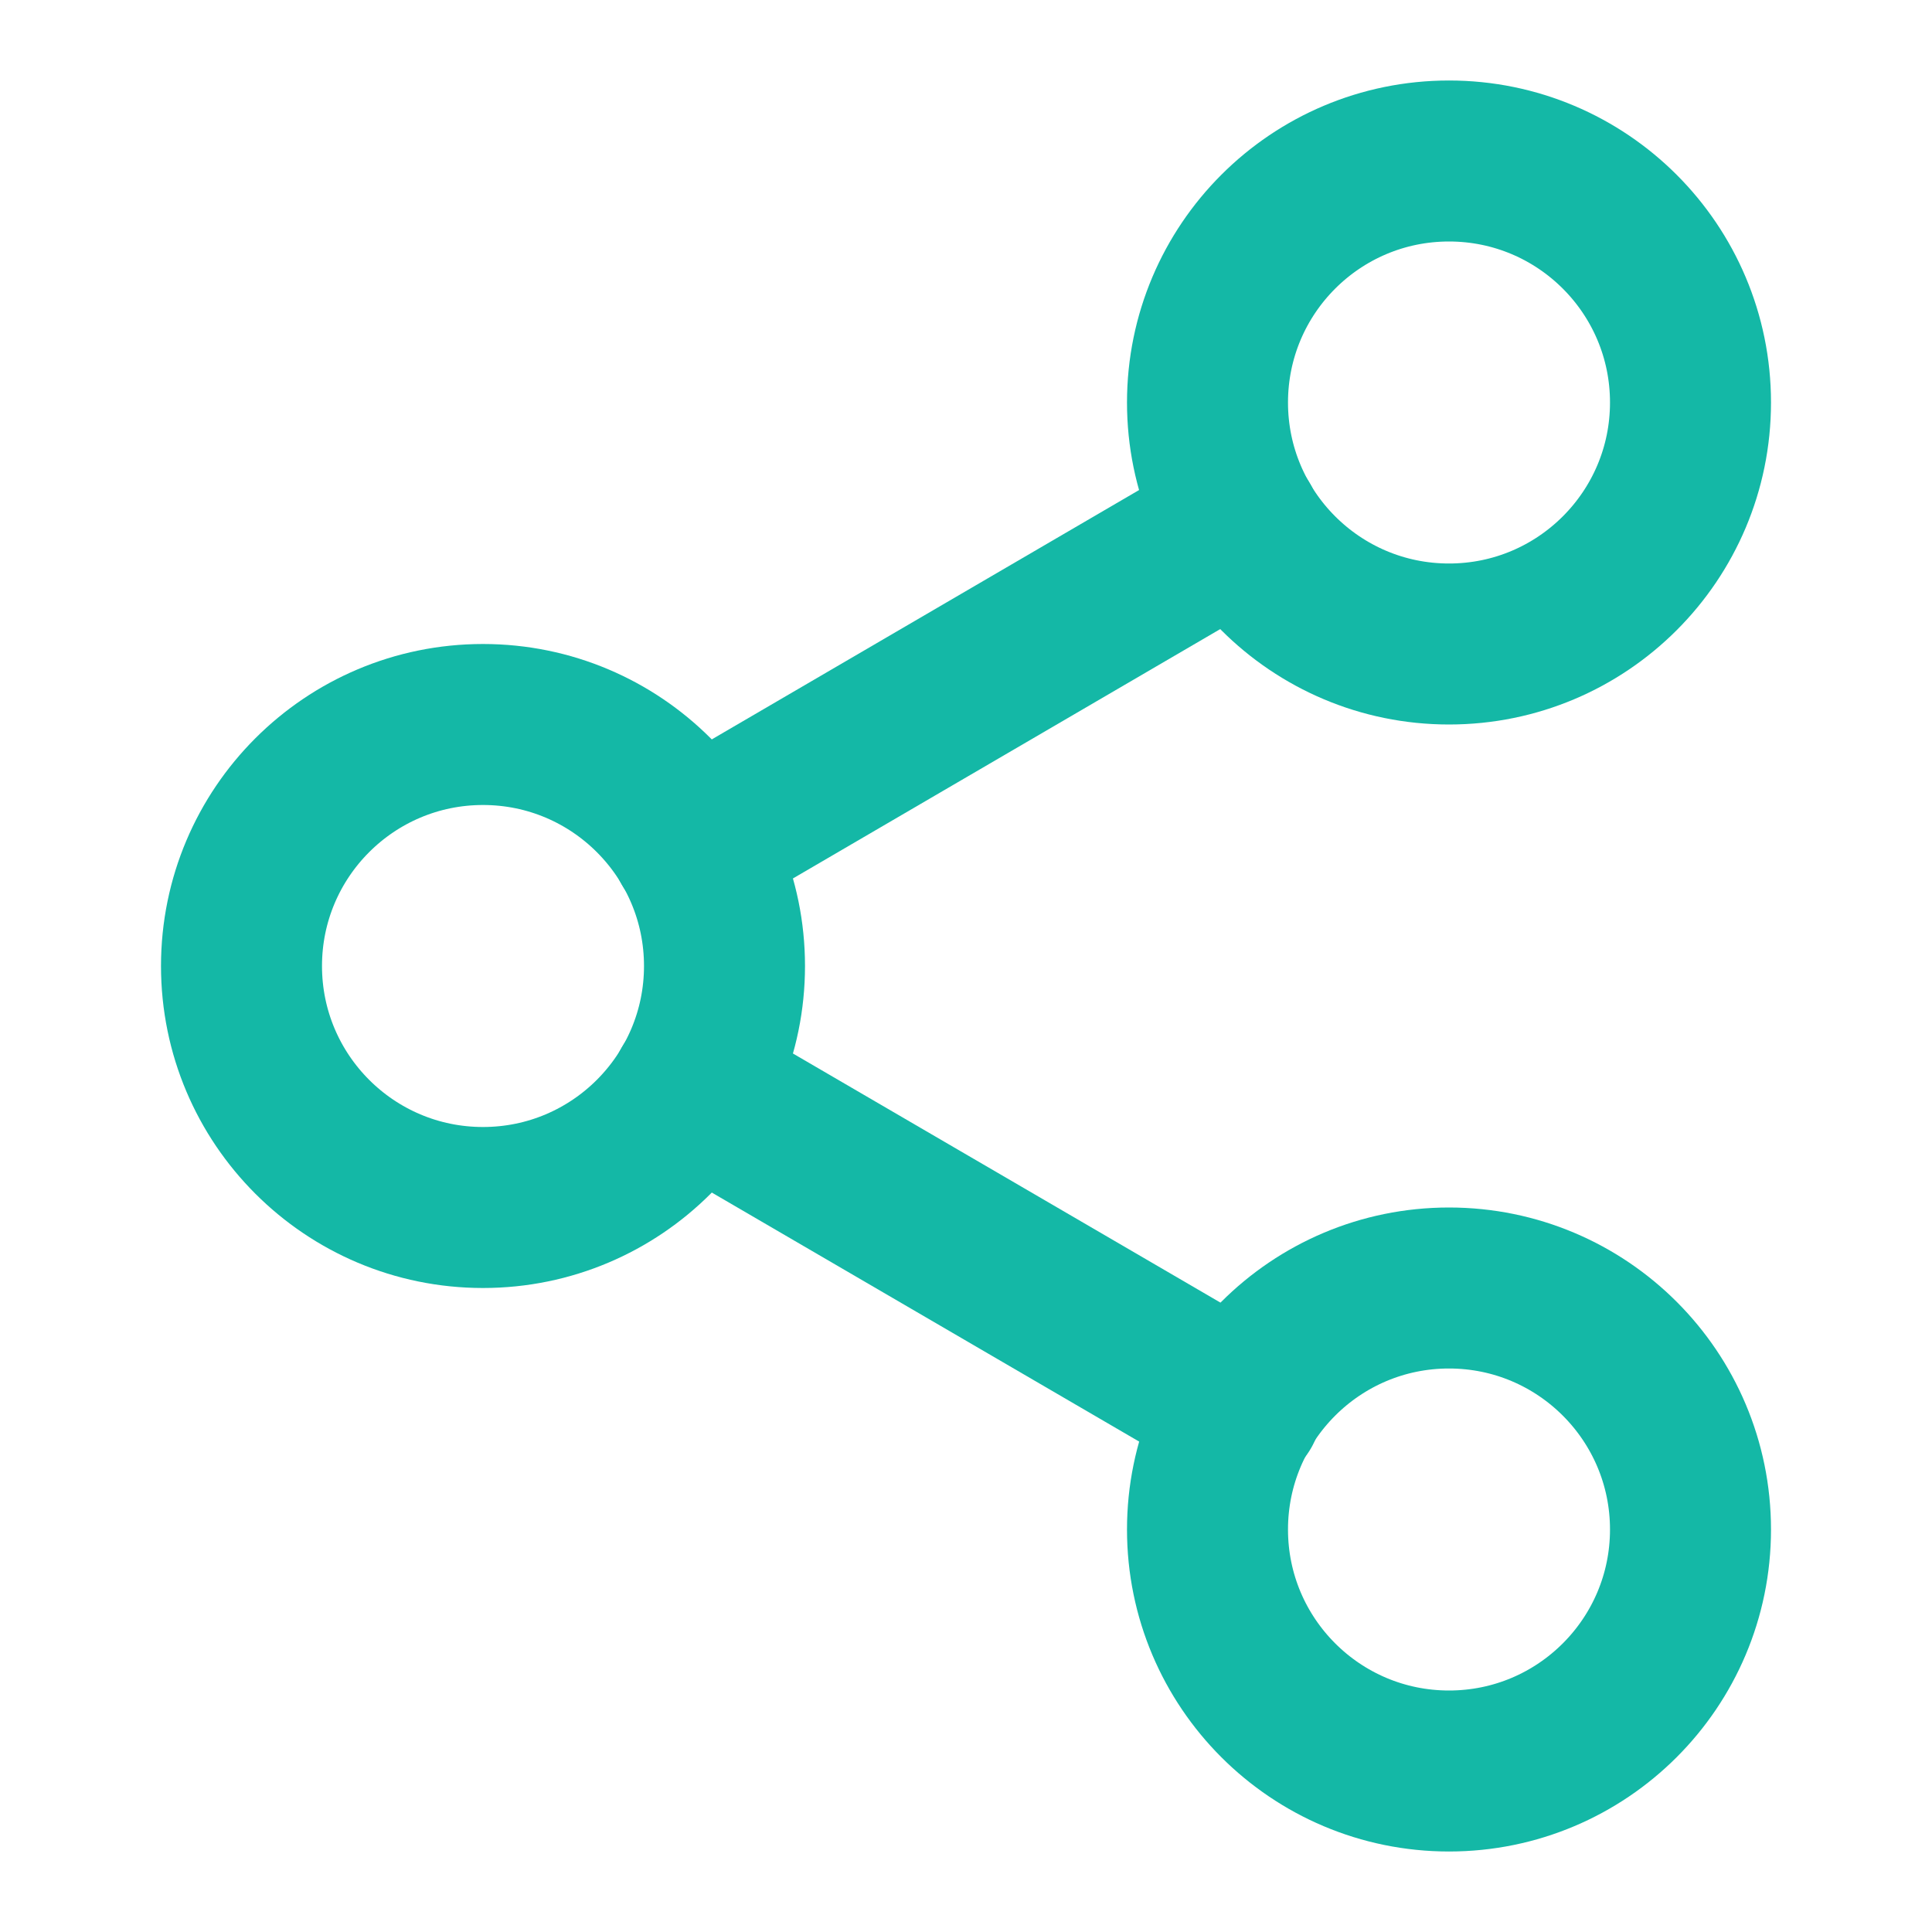
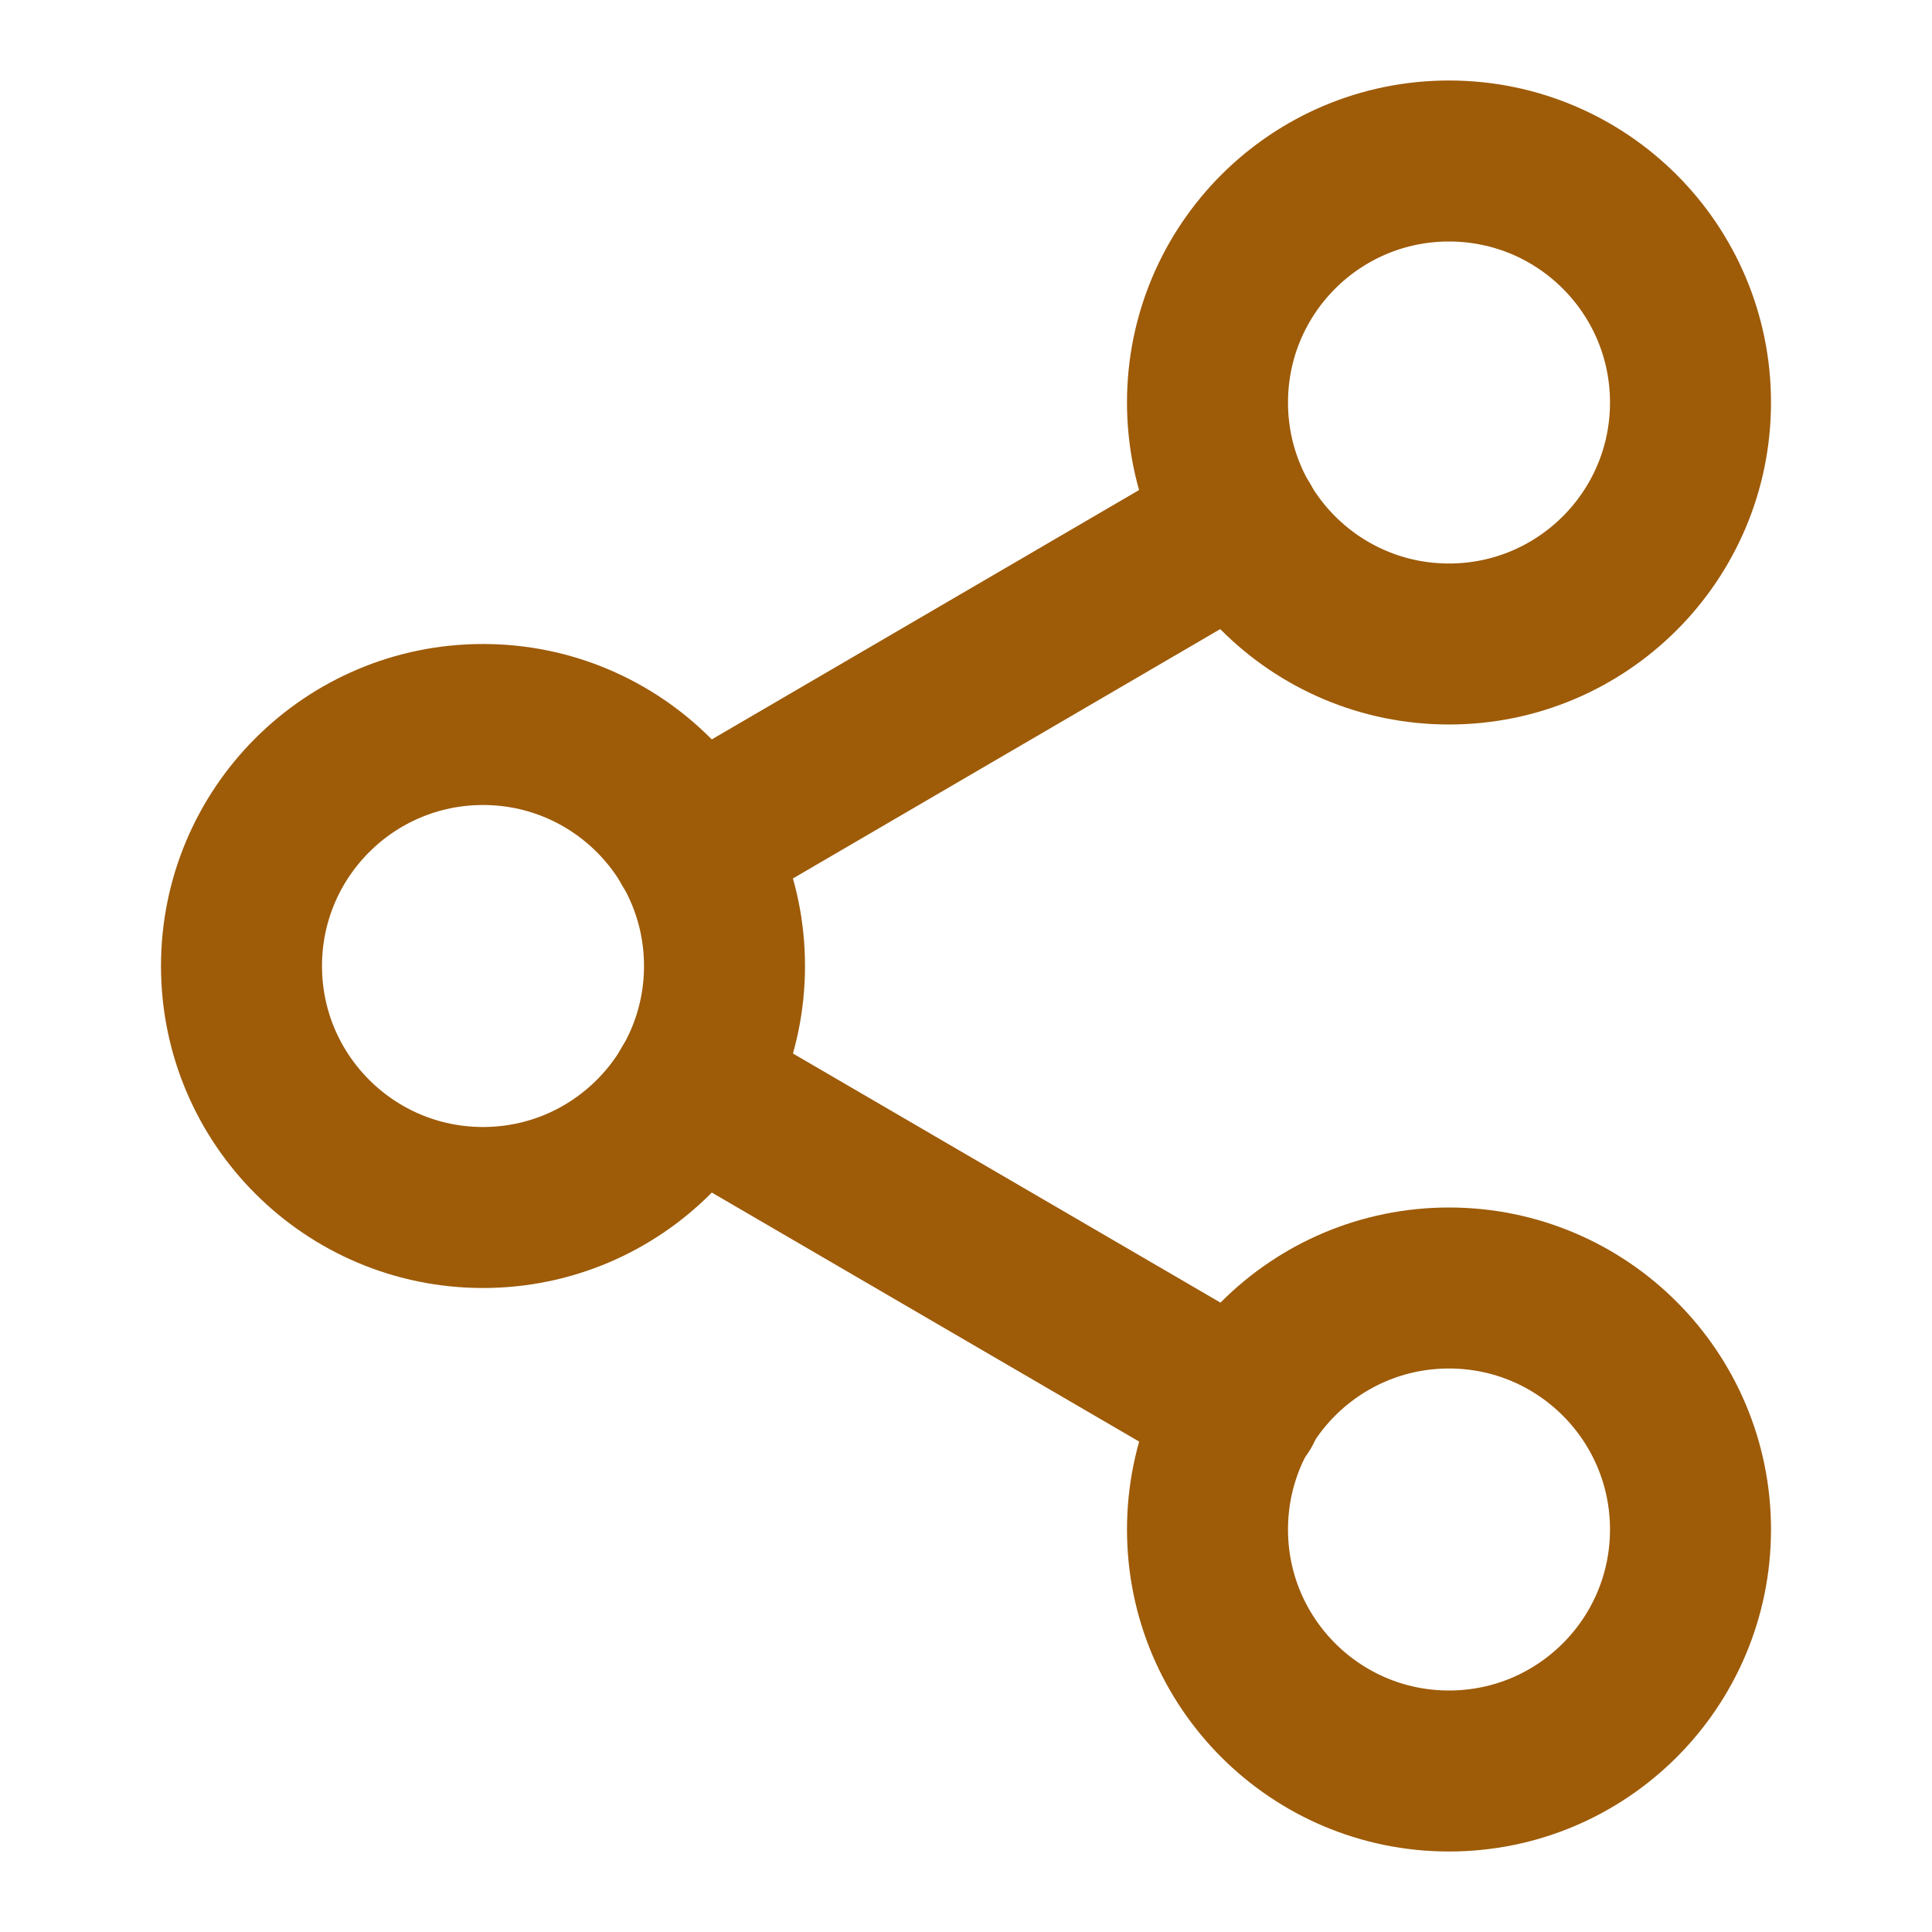
- <svg xmlns="http://www.w3.org/2000/svg" width="24" height="24" viewBox="0 0 24 24" fill="none" stroke="#14B8A6" stroke-width="2" stroke-linecap="round" stroke-linejoin="round">
-   <circle cx="18" cy="5" r="3" />
-   <circle cx="6" cy="12" r="3" />
-   <circle cx="18" cy="19" r="3" />
-   <line x1="8.59" y1="13.51" x2="15.42" y2="17.49" />
-   <line x1="15.41" y1="6.51" x2="8.59" y2="10.49" />
+ <svg xmlns="http://www.w3.org/2000/svg" width="24" height="24" viewBox="0 0 24 24" fill="none" stroke-width="2" stroke-linecap="round" stroke-linejoin="round">
+   <style>
+     .ic { stroke: #9E5B08; }
+     @media (prefers-color-scheme: dark) { .ic { stroke: #F8AD00; } }
+   </style>
+   <g class="ic">
+     <circle cx="18" cy="5" r="3" />
+     <circle cx="6" cy="12" r="3" />
+     <circle cx="18" cy="19" r="3" />
+     <line x1="8.59" y1="13.51" x2="15.42" y2="17.49" />
+     <line x1="15.41" y1="6.51" x2="8.59" y2="10.49" />
+   </g>
</svg>
